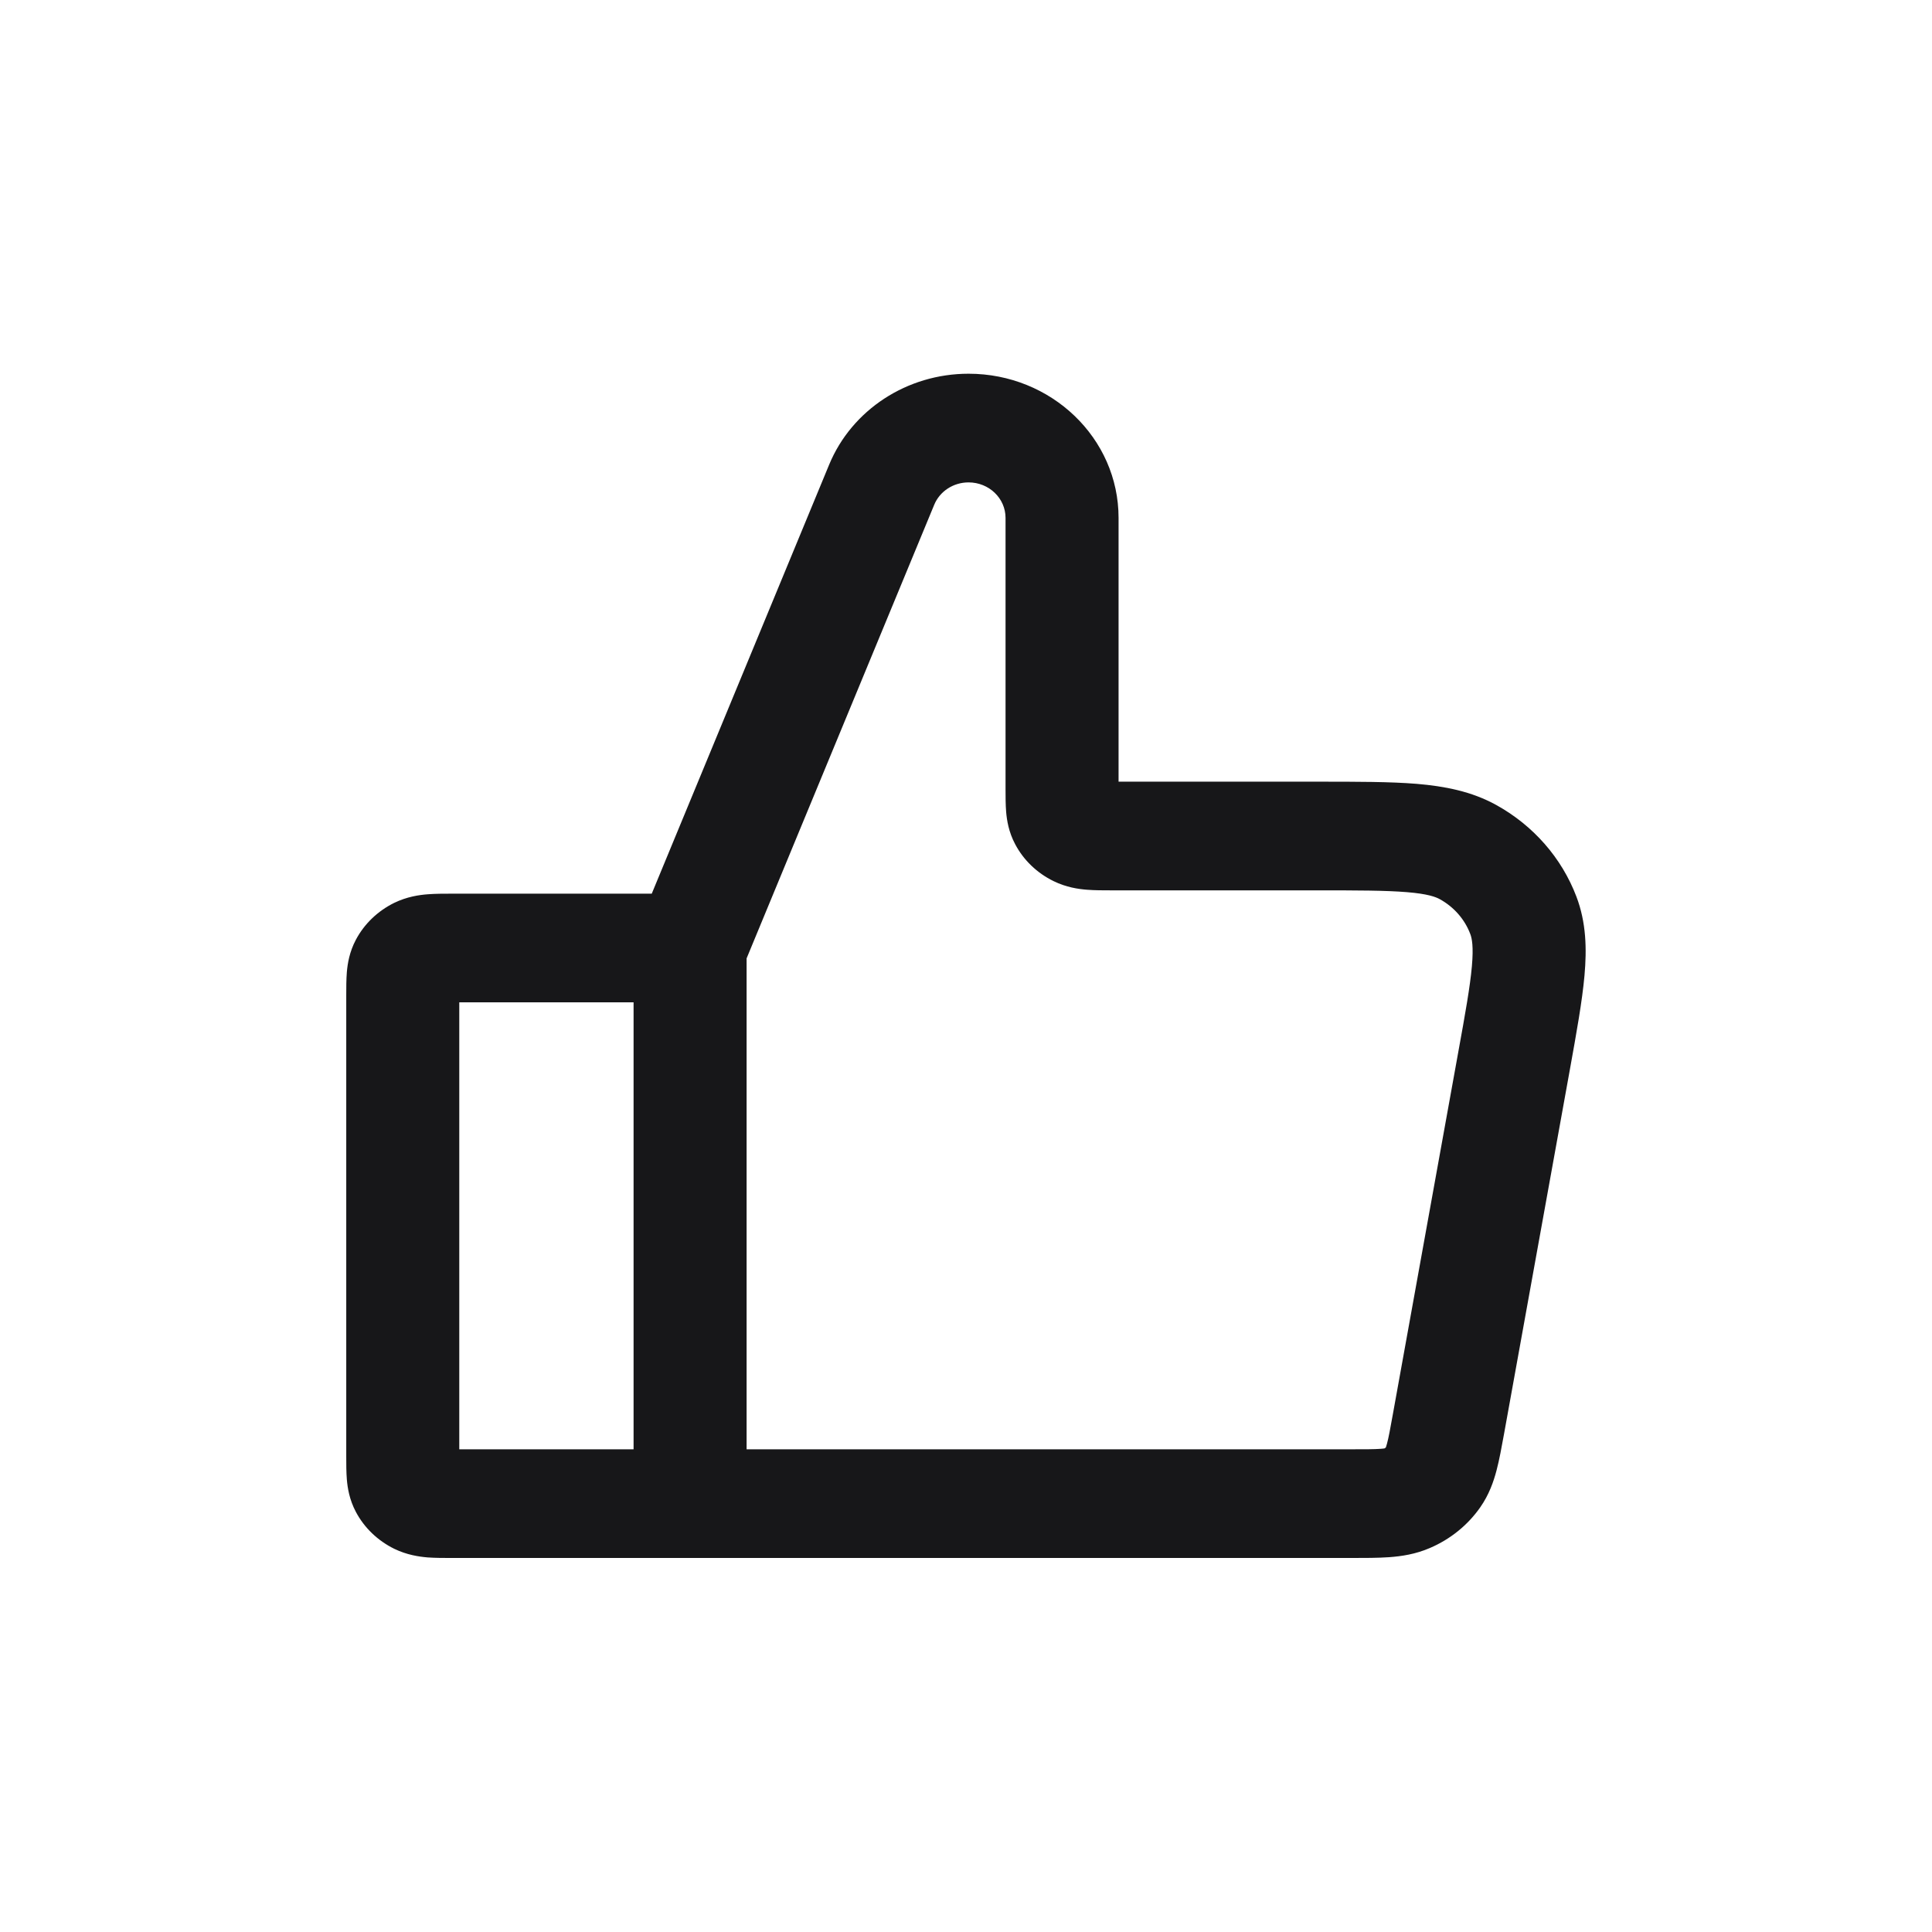
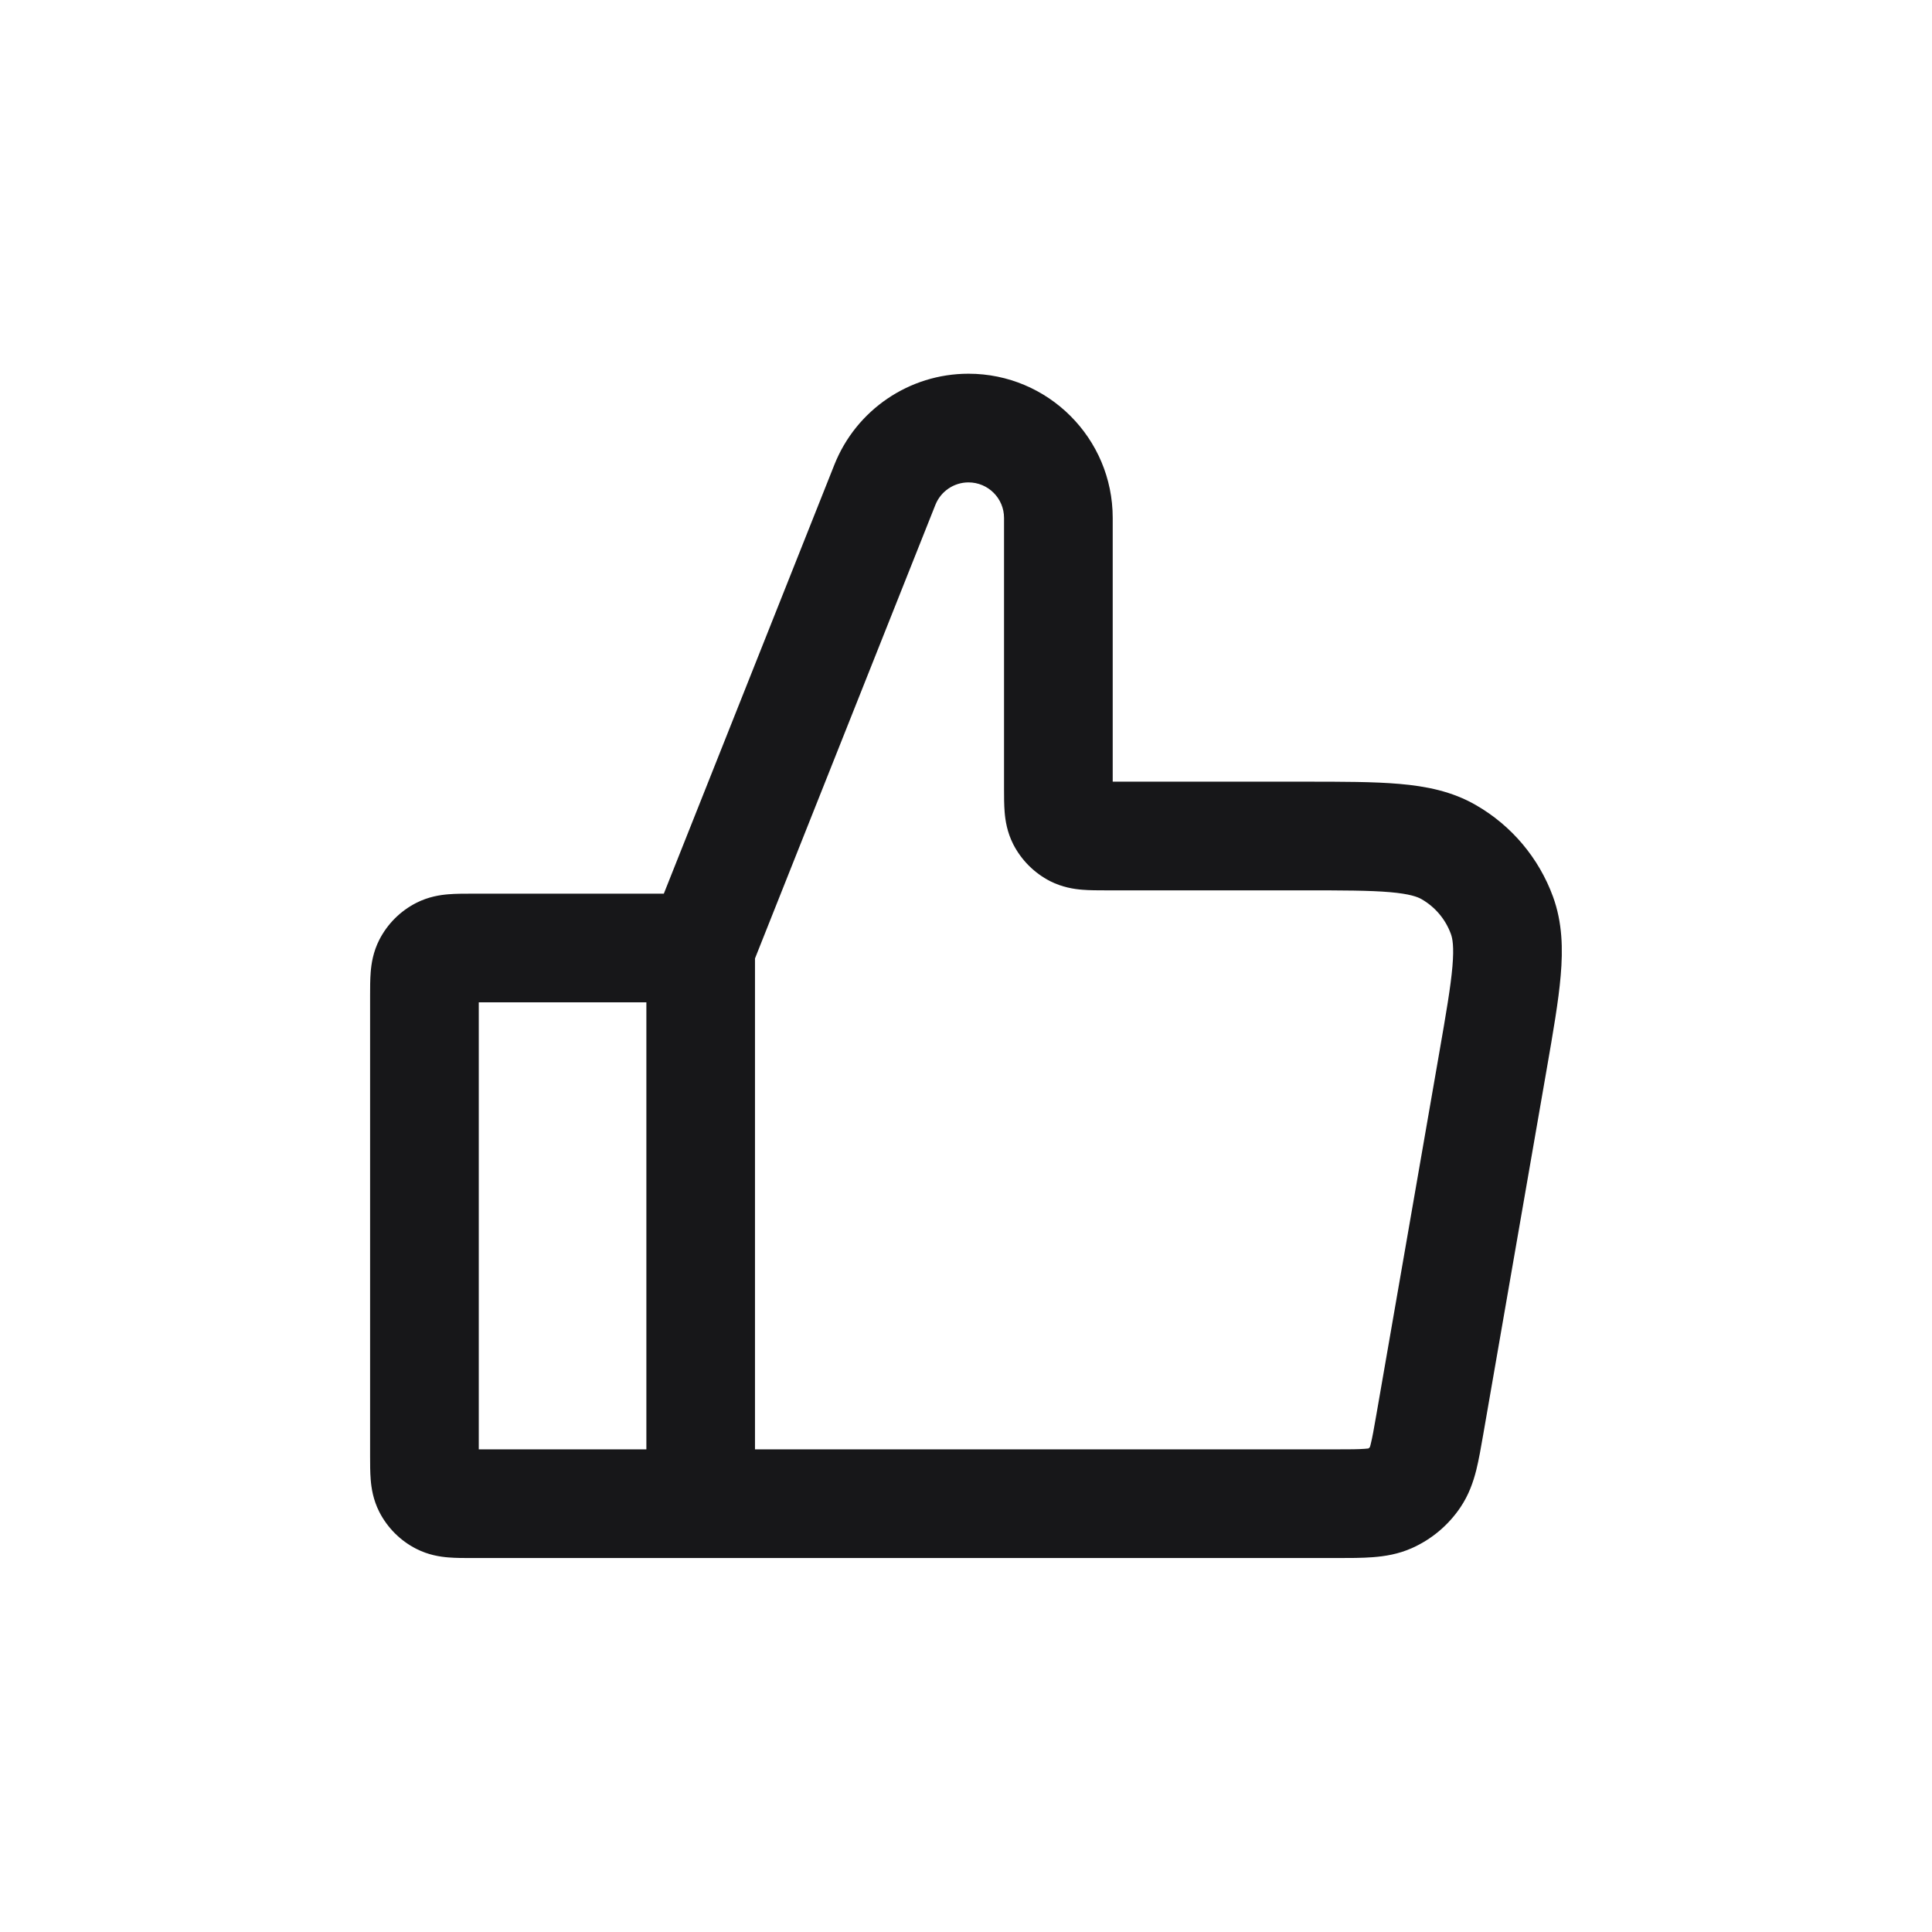
<svg xmlns="http://www.w3.org/2000/svg" width="32" height="32" viewBox="0 0 32 32" fill="none">
-   <mask id="mask0_778_180898" style="mask-type:alpha" maskUnits="userSpaceOnUse" x="3" y="4" width="26" height="24">
-     <path fill-rule="evenodd" clip-rule="evenodd" d="M16.042 7.99C15.791 7.99 15.565 8.137 15.473 8.362L12.366 15.874V24.005H22.353C22.616 24.005 22.761 24.005 22.868 23.997C22.9 23.995 22.921 23.992 22.933 23.99C22.941 23.985 22.949 23.979 22.955 23.972C22.959 23.961 22.965 23.942 22.973 23.911C23 23.812 23.025 23.674 23.07 23.425L24.151 17.44C24.271 16.78 24.349 16.342 24.379 16.005C24.408 15.677 24.38 15.541 24.352 15.469C24.26 15.226 24.082 15.023 23.849 14.894C23.779 14.855 23.646 14.805 23.304 14.777C22.954 14.748 22.491 14.747 21.795 14.747H18.423C18.416 14.747 18.408 14.747 18.4 14.747C18.275 14.747 18.131 14.747 18.005 14.737C17.861 14.726 17.66 14.697 17.45 14.594C17.176 14.46 16.953 14.246 16.814 13.982C16.707 13.781 16.677 13.588 16.665 13.449C16.655 13.328 16.655 13.19 16.655 13.07C16.655 13.063 16.655 13.055 16.655 13.048V8.578C16.655 8.254 16.382 7.99 16.042 7.99ZM16.042 6.19C17.413 6.19 18.527 7.257 18.527 8.578V12.947L21.835 12.947C22.481 12.947 23.025 12.947 23.466 12.983C23.925 13.022 24.372 13.106 24.784 13.334C25.398 13.674 25.867 14.211 26.11 14.85C26.274 15.28 26.283 15.718 26.244 16.159C26.206 16.583 26.113 17.099 26.003 17.71L24.91 23.759C24.871 23.972 24.834 24.178 24.788 24.352C24.738 24.543 24.663 24.757 24.518 24.965C24.311 25.261 24.022 25.495 23.683 25.64C23.445 25.743 23.213 25.777 23.008 25.792C22.823 25.805 22.605 25.805 22.38 25.805L7.48 25.805C7.355 25.805 7.211 25.805 7.085 25.796C6.941 25.784 6.74 25.755 6.53 25.653C6.256 25.518 6.033 25.304 5.894 25.041C5.787 24.839 5.757 24.646 5.745 24.507C5.735 24.386 5.735 24.248 5.735 24.127L5.735 16.502C5.735 16.495 5.735 16.487 5.735 16.48C5.735 16.36 5.735 16.221 5.745 16.1C5.757 15.961 5.787 15.768 5.894 15.566C6.033 15.303 6.256 15.089 6.53 14.954C6.74 14.852 6.941 14.823 7.085 14.812C7.211 14.802 7.355 14.802 7.48 14.802C7.488 14.802 7.496 14.802 7.503 14.802H10.795L13.733 7.697C14.109 6.787 15.024 6.19 16.042 6.19ZM10.494 16.602H7.607L7.607 24.005H10.494V16.602Z" fill="#171719" />
-   </mask>
-   <g mask="url(#mask0_778_180898)">
-     <rect x="1.253" y="1.816" width="29.498" height="28.364" fill="#171719" />
-   </g>
+   <path fill-rule="evenodd" clip-rule="evenodd" d="M16.041 7.99C15.799 7.99 15.582 8.138 15.493 8.362L12.505 15.875V24.006H22.108C22.361 24.006 22.501 24.005 22.603 23.997C22.635 23.995 22.655 23.992 22.666 23.991C22.674 23.985 22.681 23.979 22.688 23.972C22.692 23.962 22.698 23.942 22.705 23.912C22.73 23.812 22.755 23.674 22.798 23.425L23.838 17.441C23.953 16.781 24.028 16.343 24.057 16.006C24.085 15.677 24.058 15.542 24.031 15.469C23.942 15.226 23.771 15.023 23.547 14.894C23.48 14.855 23.352 14.806 23.023 14.777C22.686 14.748 22.242 14.747 21.572 14.747H18.33C18.323 14.747 18.315 14.747 18.308 14.747C18.188 14.747 18.049 14.747 17.928 14.737C17.789 14.726 17.596 14.697 17.394 14.595C17.131 14.46 16.917 14.246 16.782 13.983C16.68 13.781 16.651 13.588 16.64 13.449C16.63 13.328 16.63 13.19 16.63 13.07C16.63 13.063 16.63 13.056 16.63 13.048V8.578C16.63 8.254 16.367 7.99 16.041 7.99ZM16.041 6.19C17.359 6.19 18.43 7.258 18.43 8.578V12.947L21.611 12.947C22.231 12.947 22.755 12.947 23.179 12.984C23.62 13.022 24.05 13.106 24.446 13.335C25.036 13.674 25.488 14.211 25.722 14.85C25.879 15.28 25.888 15.718 25.85 16.159C25.814 16.583 25.724 17.099 25.618 17.71L24.567 23.759C24.53 23.973 24.494 24.179 24.451 24.352C24.402 24.544 24.33 24.757 24.19 24.965C23.991 25.261 23.713 25.495 23.387 25.641C23.158 25.743 22.936 25.777 22.739 25.792C22.56 25.806 22.351 25.806 22.135 25.806L7.808 25.806C7.688 25.806 7.549 25.806 7.428 25.796C7.289 25.785 7.096 25.756 6.894 25.653C6.631 25.519 6.417 25.305 6.282 25.041C6.18 24.84 6.151 24.646 6.14 24.507C6.13 24.386 6.13 24.248 6.13 24.128L6.13 16.502C6.13 16.495 6.13 16.488 6.13 16.48C6.13 16.36 6.13 16.222 6.14 16.101C6.151 15.961 6.18 15.768 6.282 15.567C6.417 15.303 6.631 15.089 6.894 14.955C7.096 14.852 7.289 14.823 7.428 14.812C7.549 14.802 7.688 14.802 7.808 14.802C7.815 14.802 7.823 14.802 7.83 14.802H10.995L13.82 7.697C14.182 6.787 15.062 6.19 16.041 6.19ZM10.706 16.602H7.93L7.93 24.006H10.706V16.602Z" fill="#171719" class="fill" />
</svg>
